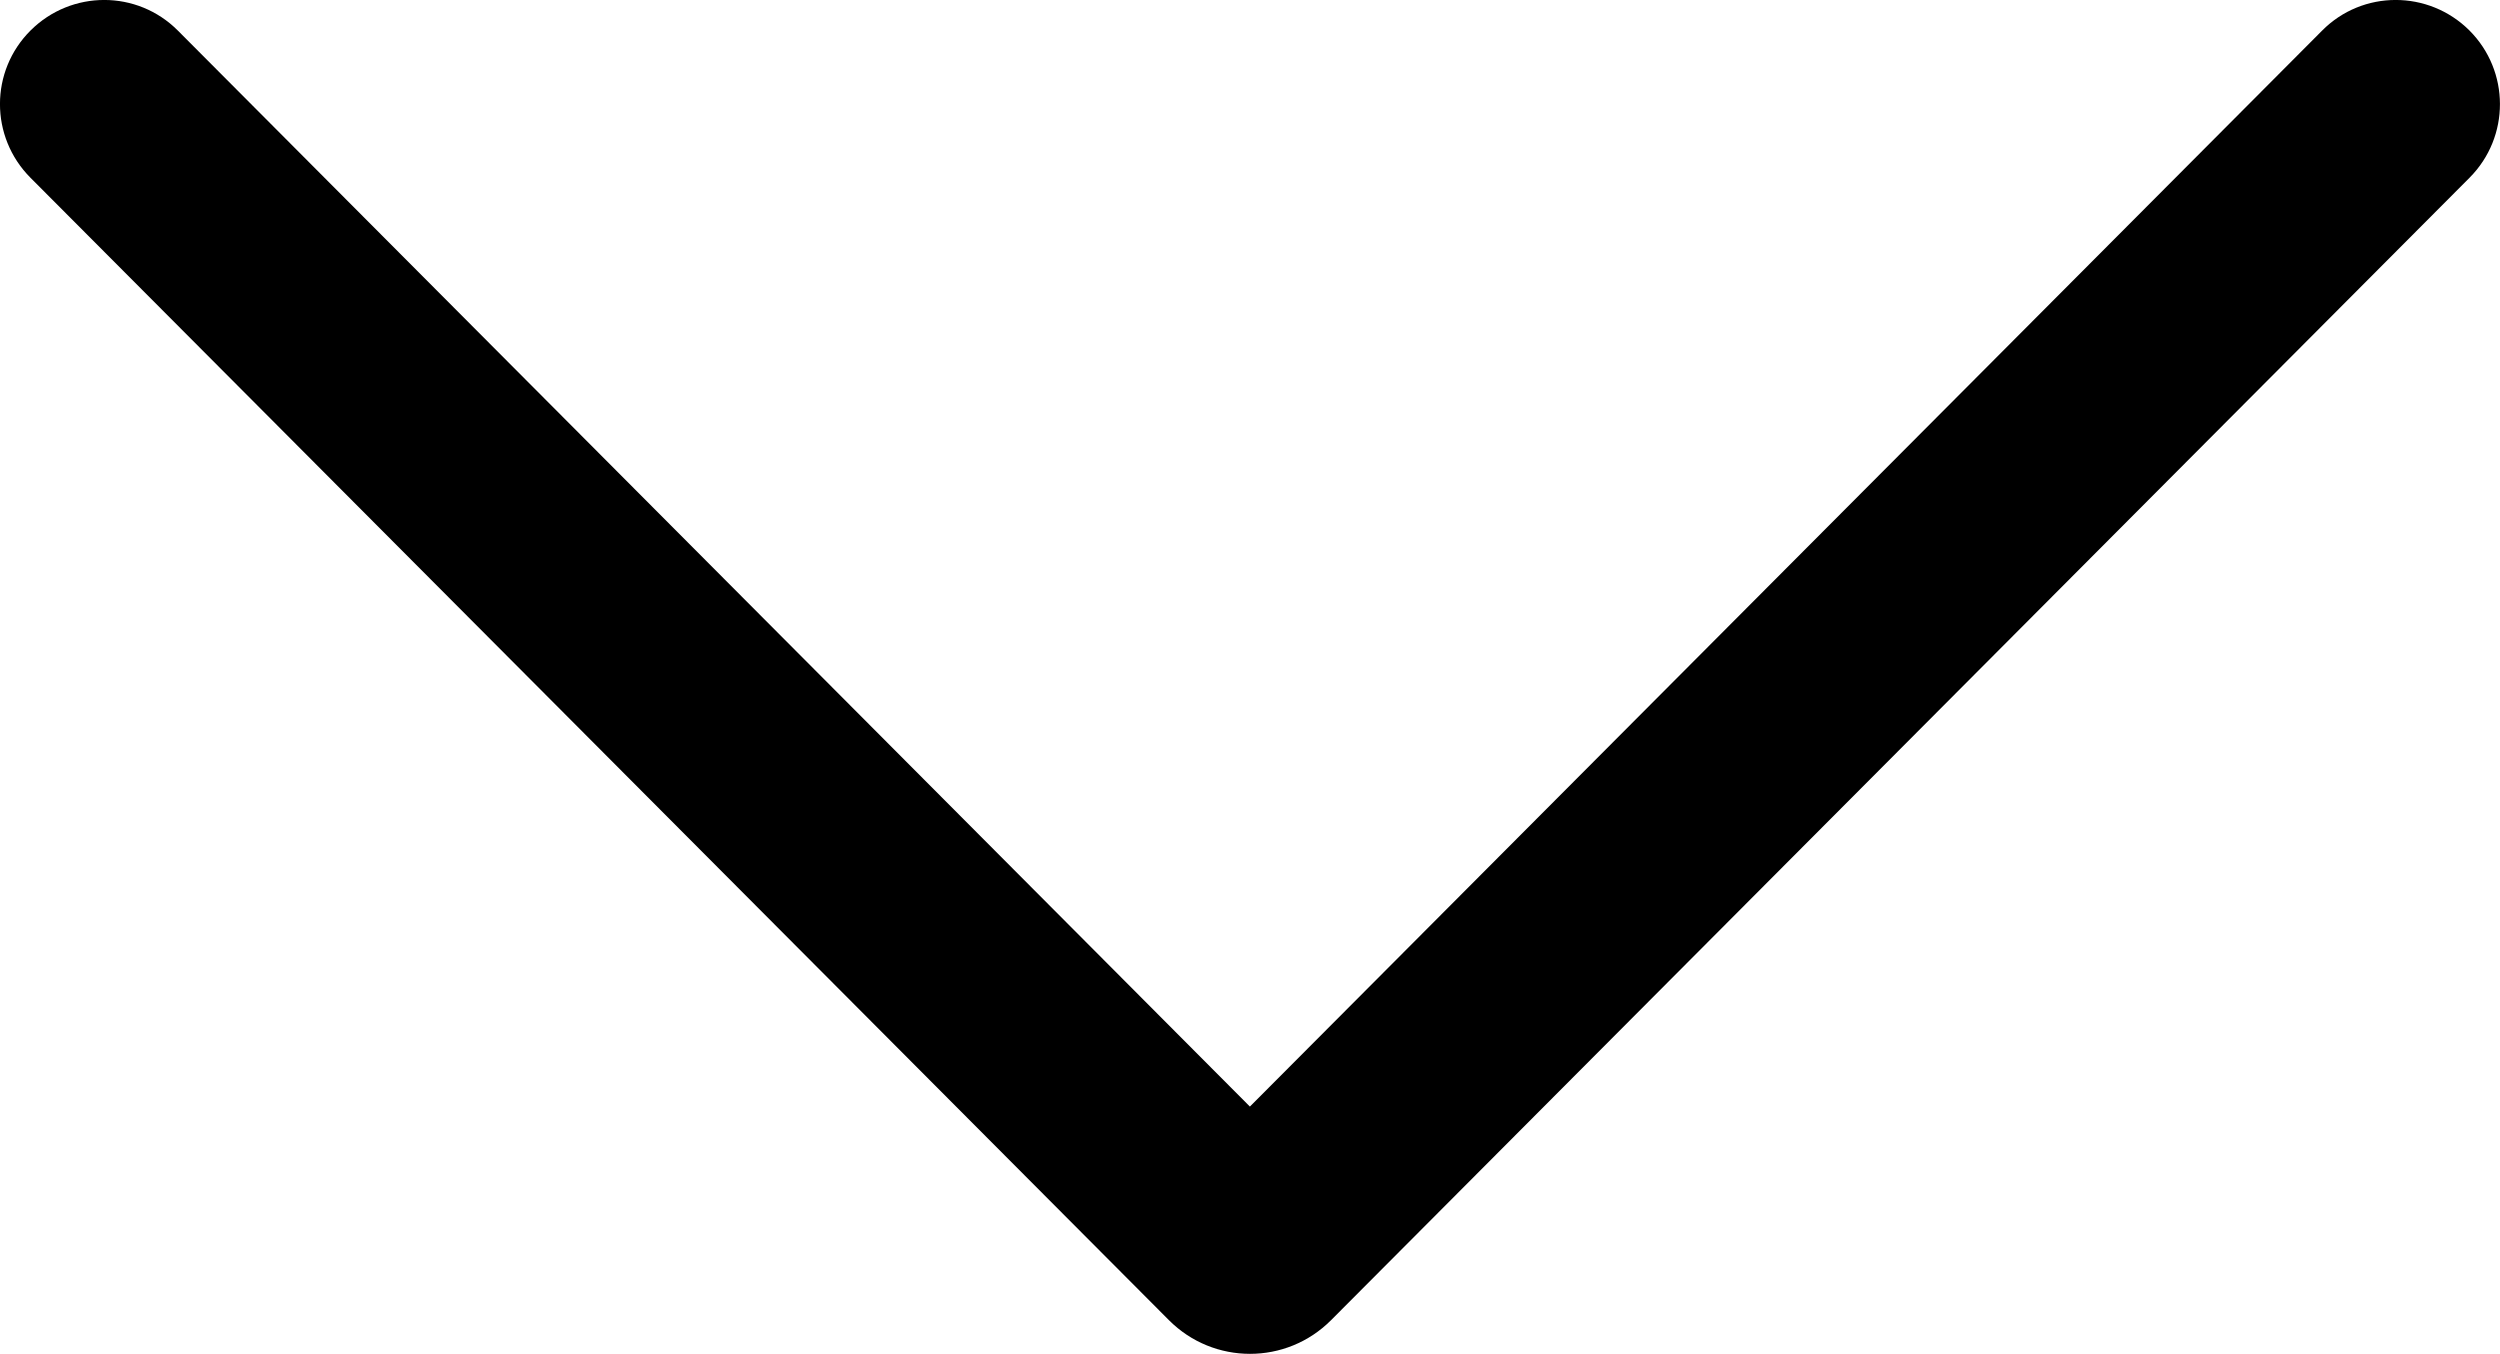
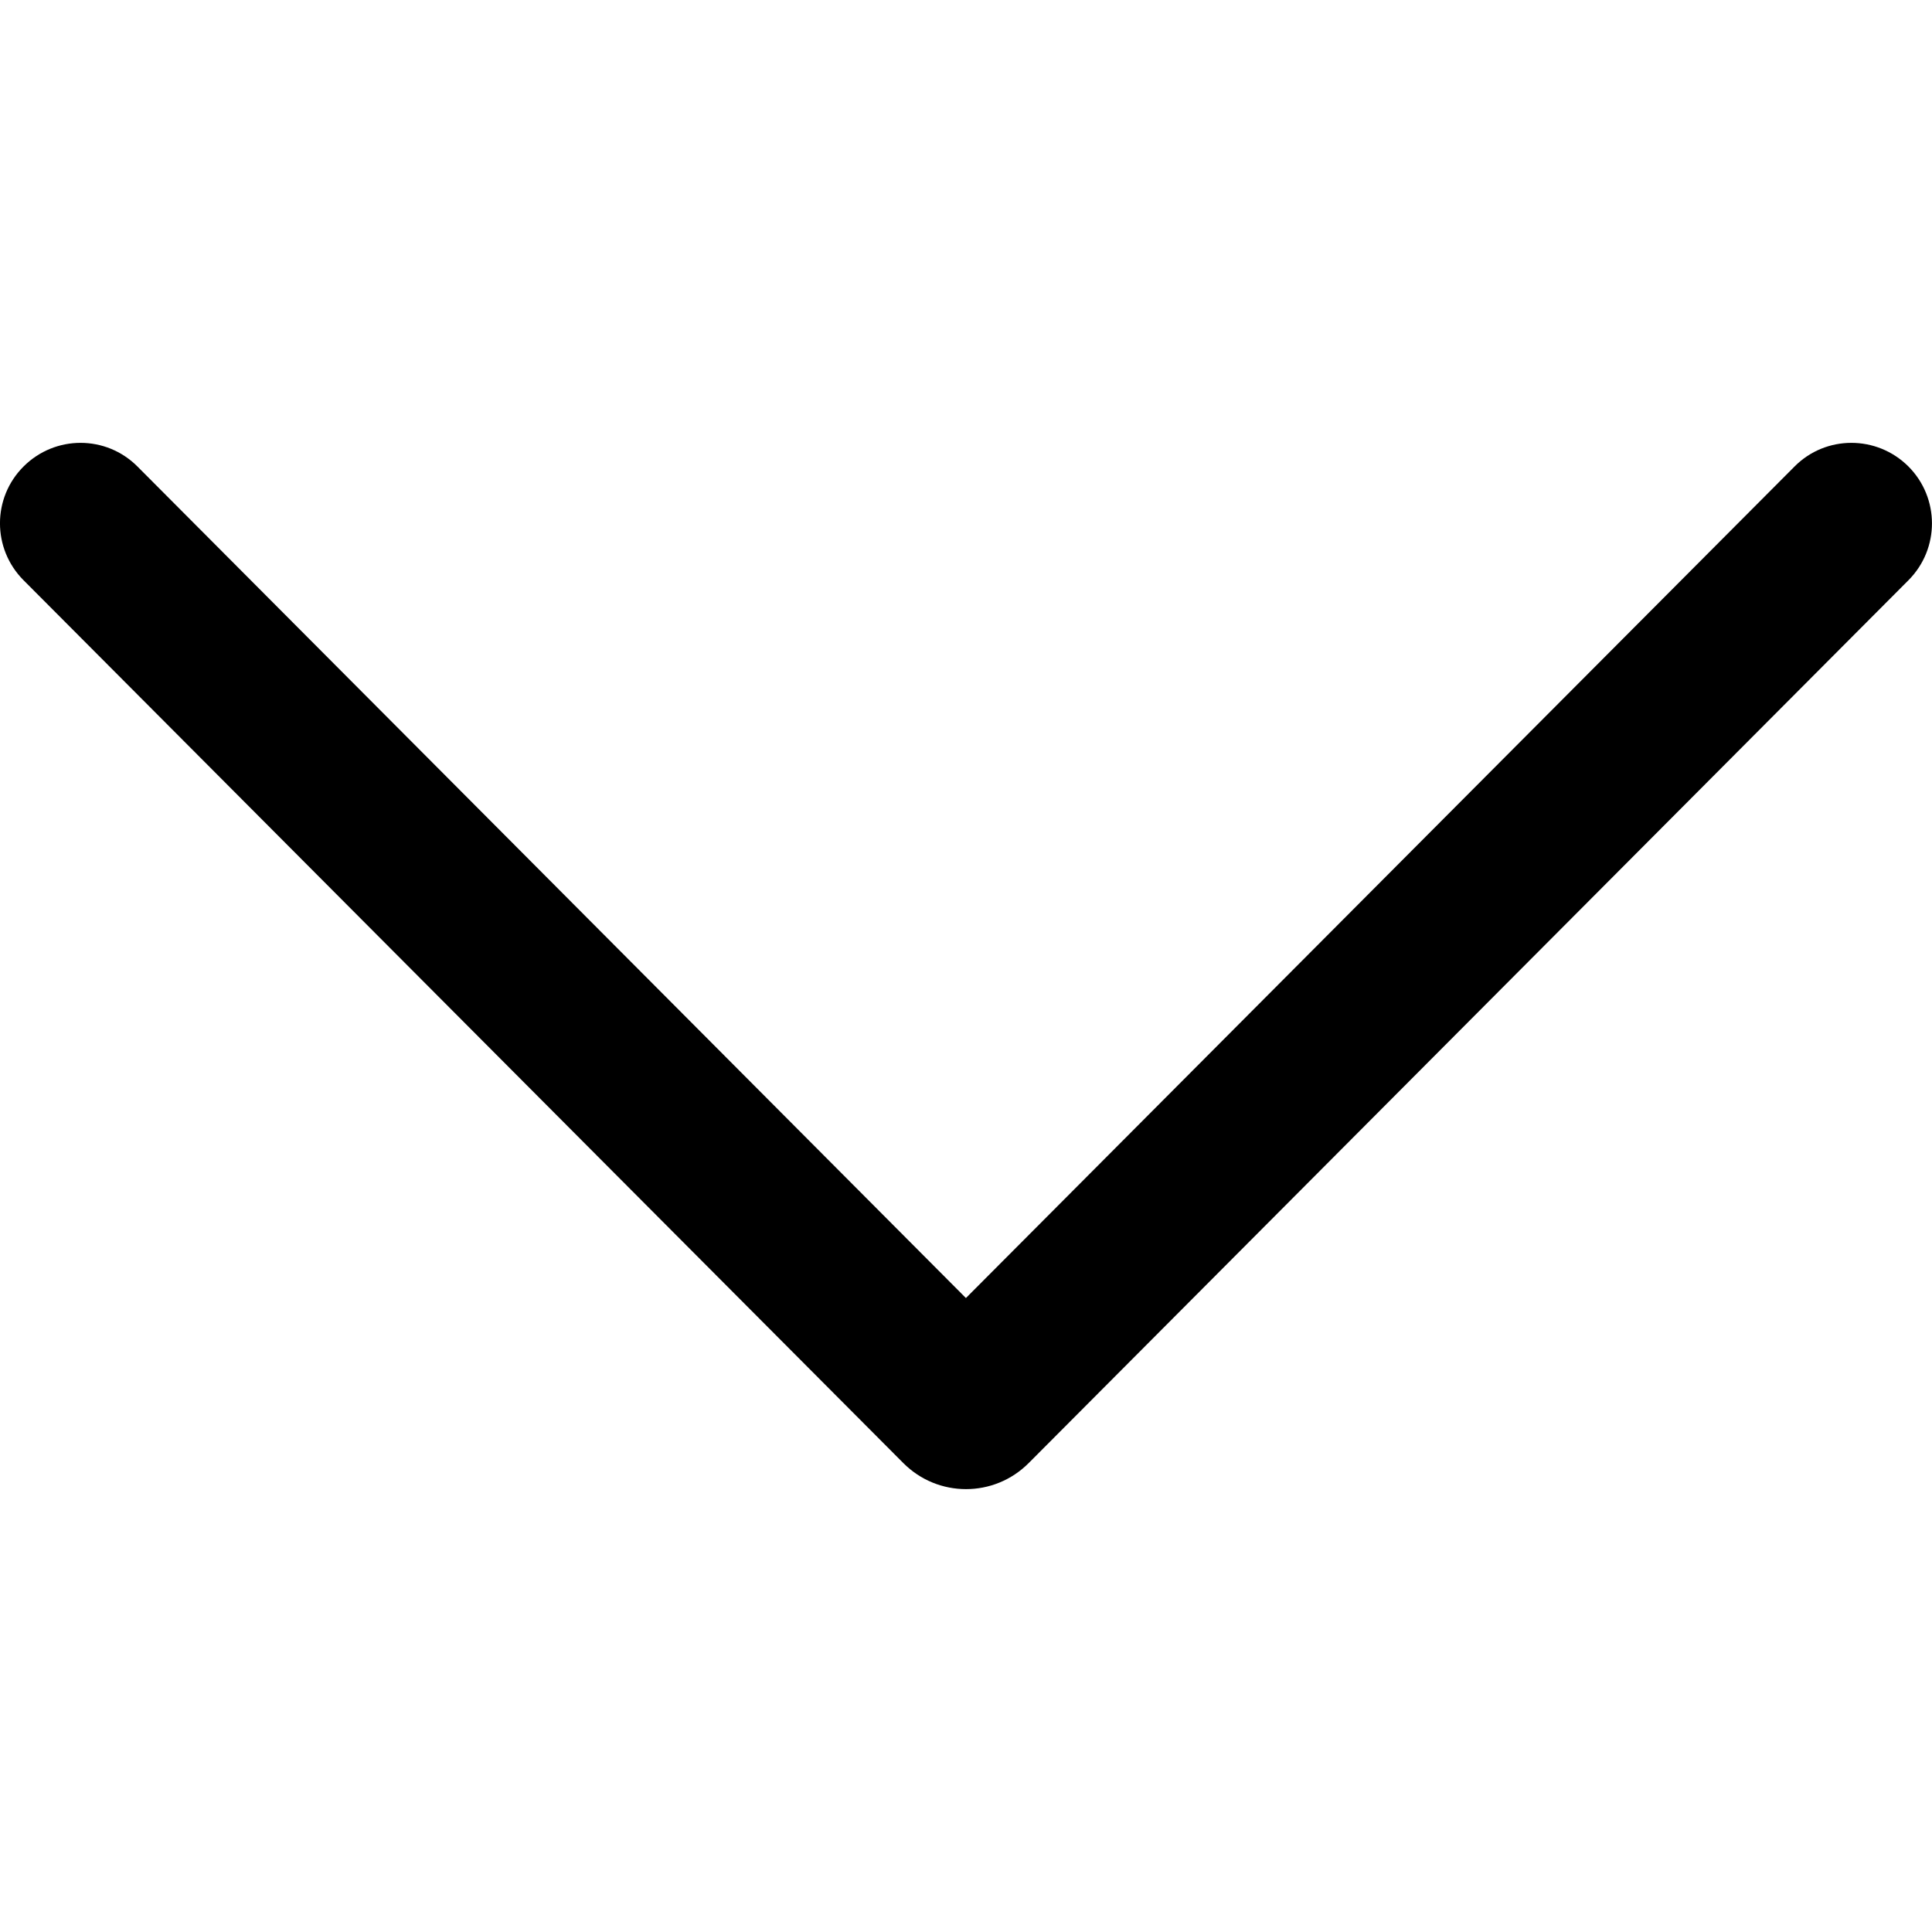
- <svg xmlns="http://www.w3.org/2000/svg" width="12.001" height="6.499" viewBox="4 7.5 12.001 6.499">
+ <svg xmlns="http://www.w3.org/2000/svg" width="12.001" height="12.001" viewBox="4 4.749 12.001 12.001">
  <path d="M15.854 7.646C16.049 7.841 16.05 8.157 15.855 8.353L10.39 13.837C10.175 14.053 9.826 14.053 9.611 13.837L4.146 8.353C3.951 8.157 3.951 7.841 4.147 7.646C4.343 7.451 4.659 7.451 4.854 7.647L10 12.812L15.147 7.647C15.341 7.451 15.658 7.451 15.854 7.646Z" fill="#000" />
</svg>
